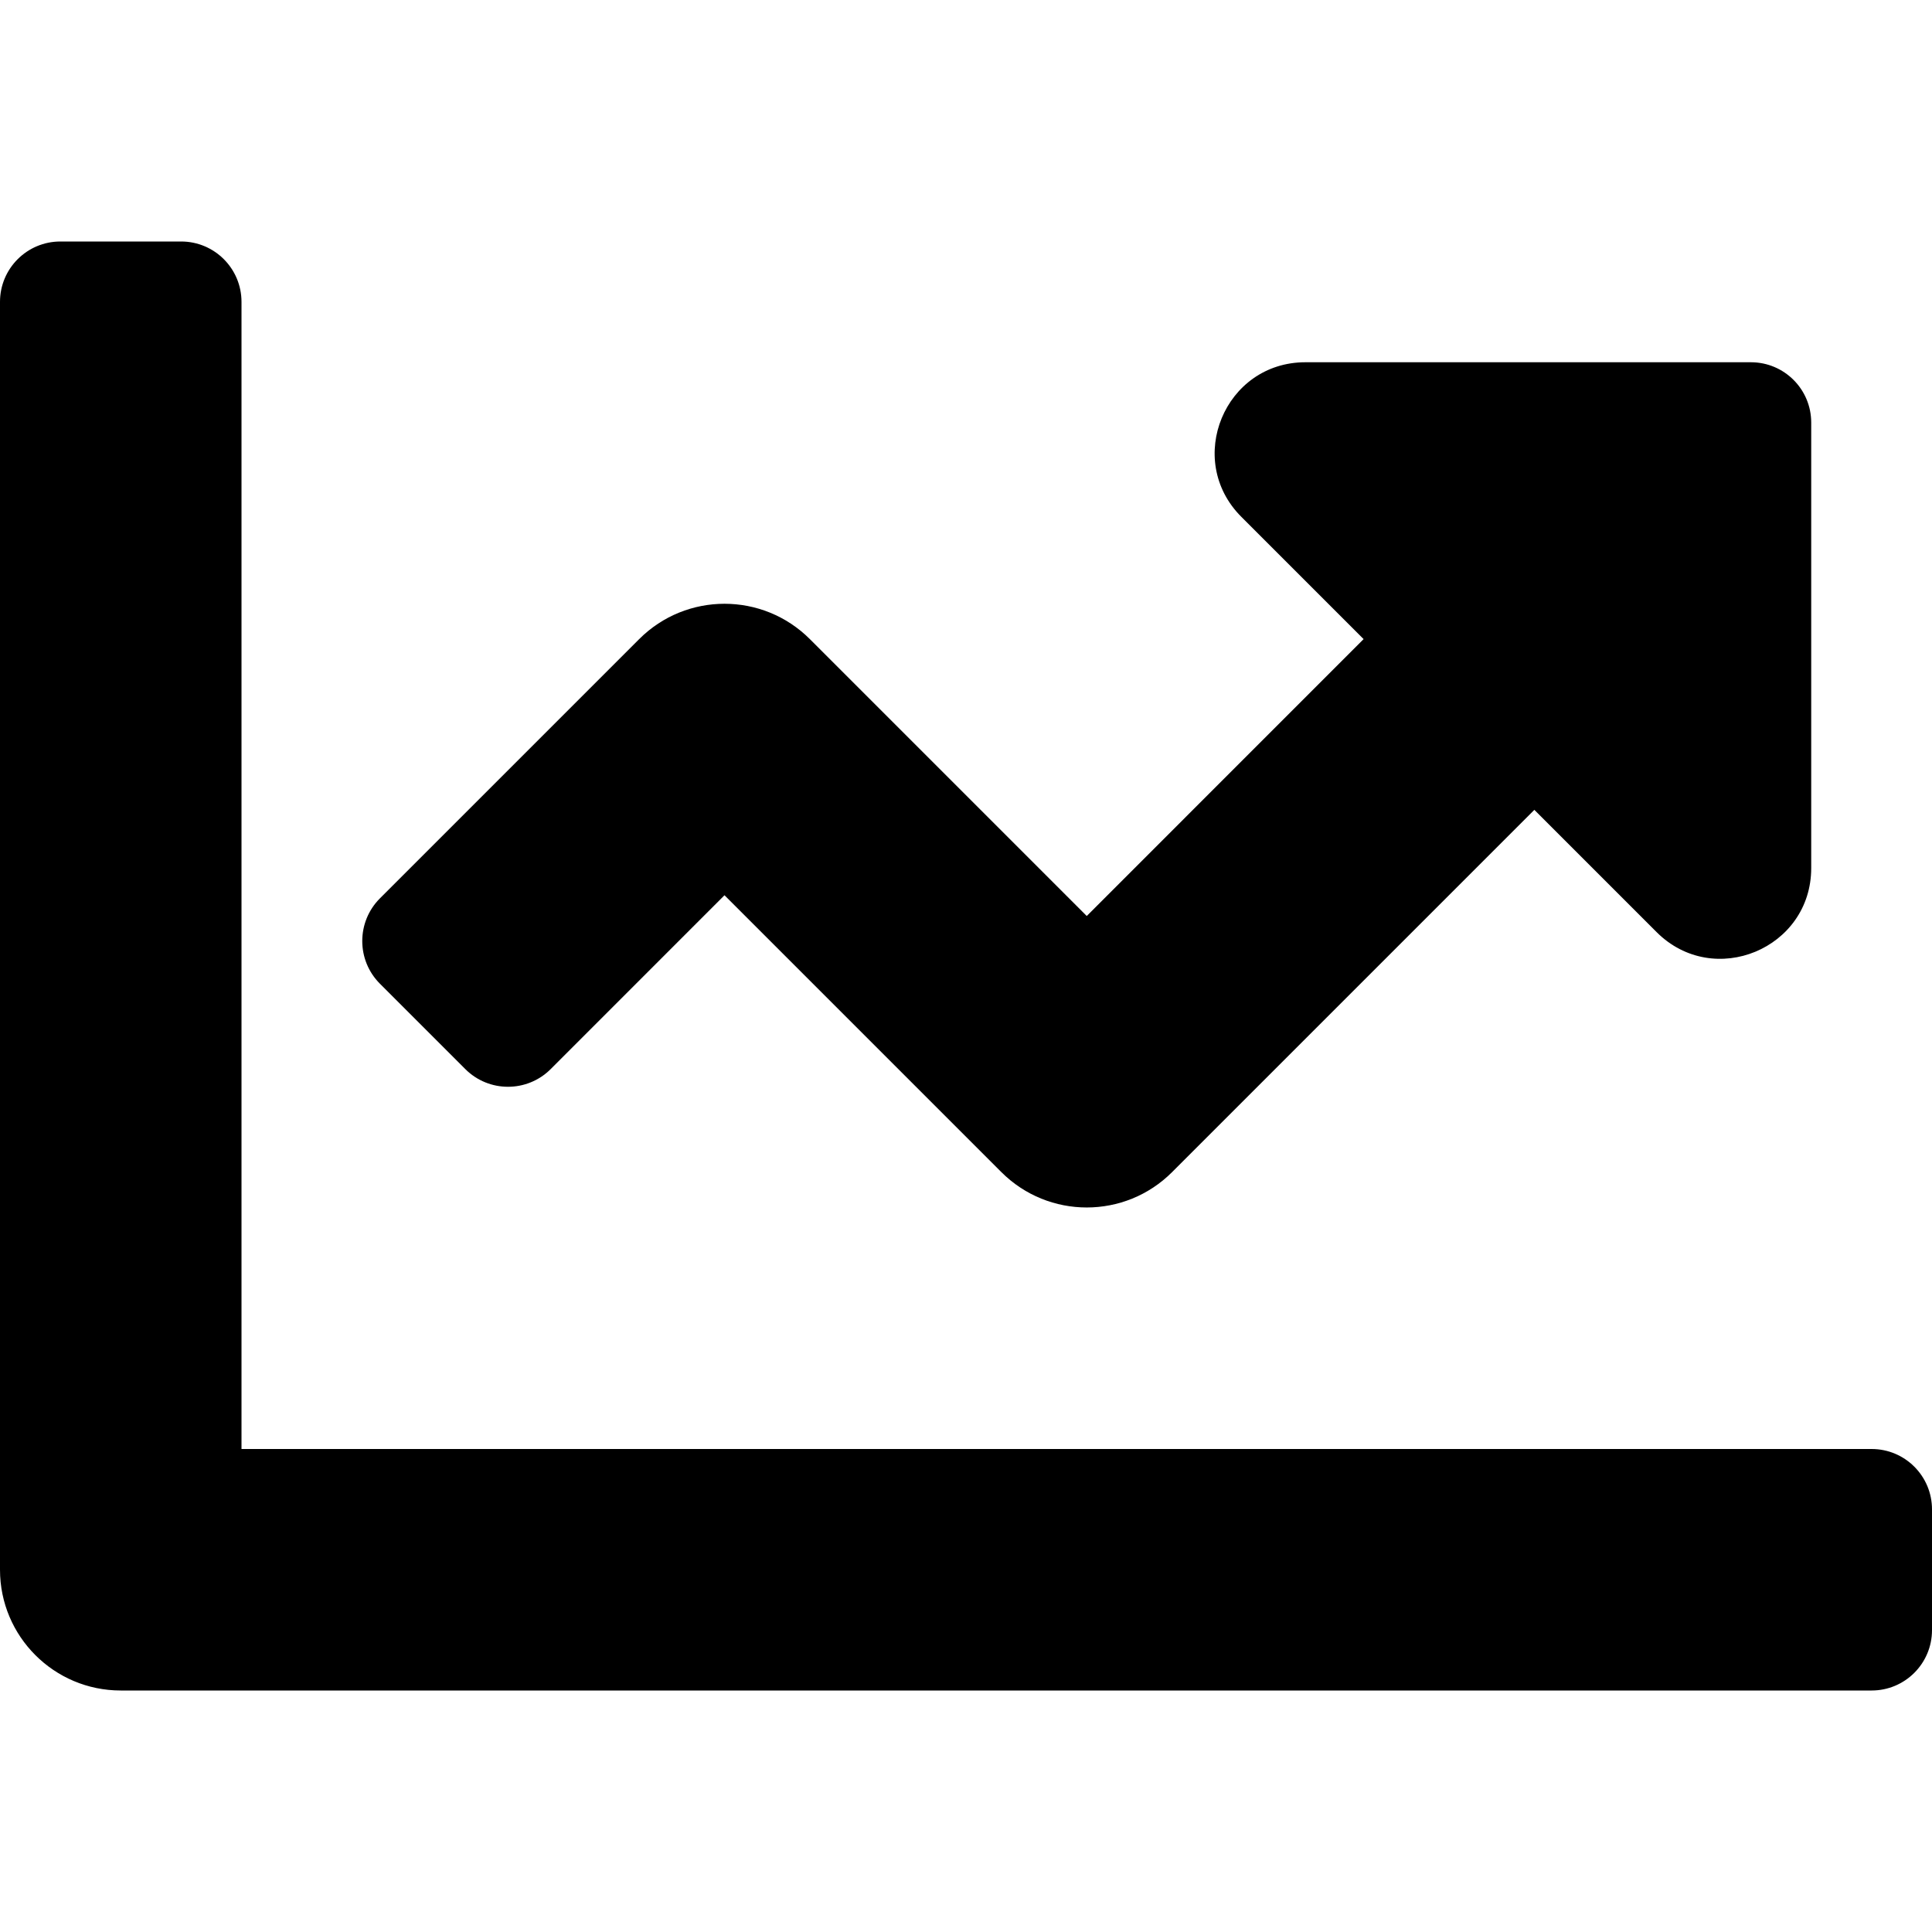
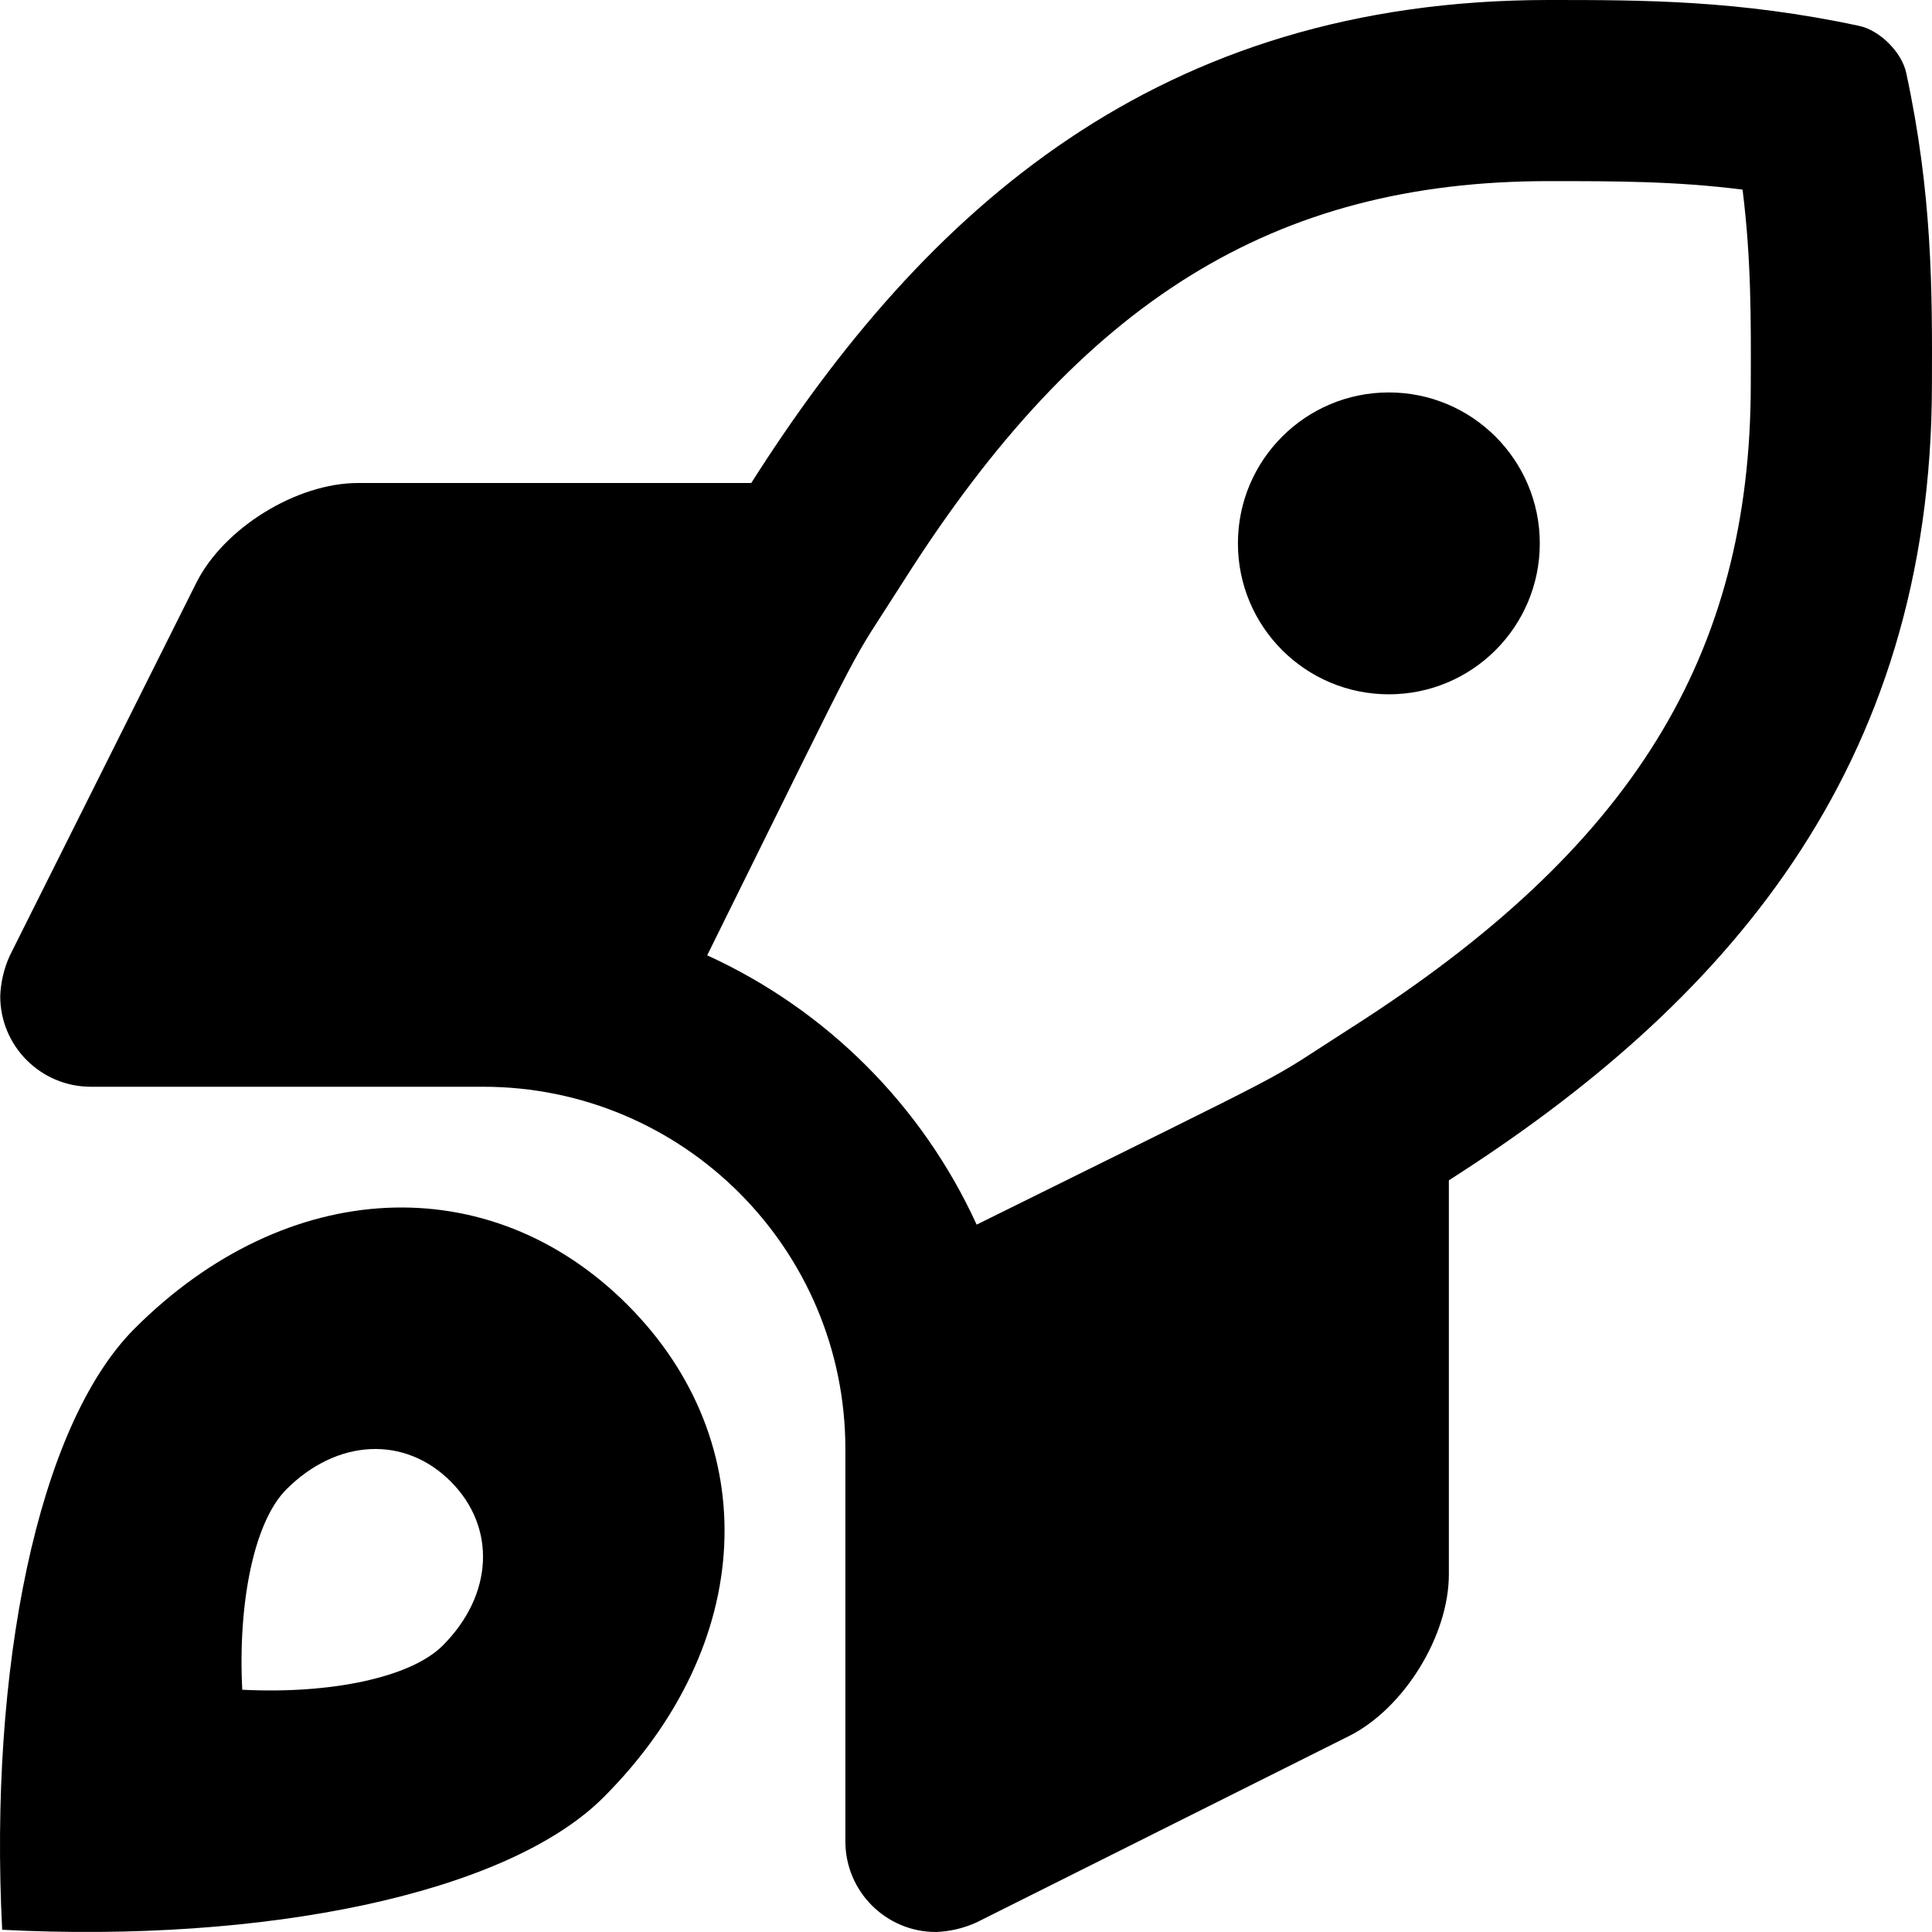
- <svg xmlns="http://www.w3.org/2000/svg" aria-hidden="true" focusable="false" data-prefix="fas" data-icon="chart-line" class="svg-inline--fa fa-chart-line fa-w-16" role="img" viewBox="0 0 512 512">
-   <path fill="currentColor" d="M496 384H64V80c0-8.84-7.16-16-16-16H16C7.16 64 0 71.16 0 80v336c0 17.67 14.33 32 32 32h464c8.84 0 16-7.16 16-16v-32c0-8.84-7.16-16-16-16zM464 96H345.94c-21.38 0-32.09 25.85-16.97 40.97l32.4 32.4L288 242.75l-73.37-73.37c-12.5-12.5-32.76-12.5-45.25 0l-68.69 68.69c-6.25 6.25-6.25 16.38 0 22.63l22.62 22.62c6.25 6.25 16.38 6.25 22.63 0L192 237.25l73.37 73.37c12.5 12.5 32.76 12.5 45.25 0l96-96 32.4 32.4c15.12 15.12 40.97 4.41 40.97-16.97V112c.01-8.84-7.15-16-15.99-16z" />
+ <svg xmlns="http://www.w3.org/2000/svg" aria-hidden="true" focusable="false" data-prefix="far" data-icon="rocket-launch" class="svg-inline--fa fa-rocket-launch fa-w-16" role="img" viewBox="0 0 512 512">
+   <path fill="currentColor" d="M35.685,352.066C9.828,377.92-2.949,442.594.576,511.41c69.115,3.559,133.611-9.352,159.365-35.105,40.289-40.279,42.877-93.986,6.311-130.549C129.687,309.197,75.97,311.785,35.685,352.066Zm81.633,84.031c-8.586,8.584-30.084,12.887-53.119,11.699-1.174-22.936,3.084-44.492,11.703-53.109,13.428-13.426,31.33-14.289,43.518-2.104C131.607,404.771,130.746,422.672,117.318,436.098ZM505.163,19.297c-1.176-5.463-6.988-11.266-12.451-12.434C460.616,0,435.464,0,410.419,0,307.2,0,245.3,55.203,199.091,128H94.888c-16.297,0-35.6,11.924-42.889,26.498L2.578,253.297A28.4,28.4,0,0,0,.062,264,24.008,24.008,0,0,0,24.066,288h103.953a96.006,96.006,0,0,1,96.014,96V488a24.008,24.008,0,0,0,24.004,24,28.54,28.54,0,0,0,10.703-2.516l98.748-49.406c14.561-7.285,26.475-26.564,26.475-42.844V312.797c72.588-46.312,128.019-108.406,128.019-211.094C512.075,76.553,512.075,51.402,505.163,19.297ZM358.138,272.332c-25.332,16.162-7.506,6.74-99.316,52.209a144.482,144.482,0,0,0-71.41-71.367c45.373-91.684,35.896-73.75,52.213-99.453C286.663,79.617,337.741,48,410.419,48c17.648,0,33.541,0,51.373,2.248,2.305,18.264,2.244,34.469,2.182,51.455C463.974,173.973,432.321,225.002,358.138,272.332ZM368.056,104a40,40,0,1,0,40.006,40A40.019,40.019,0,0,0,368.056,104Z" />
</svg>
